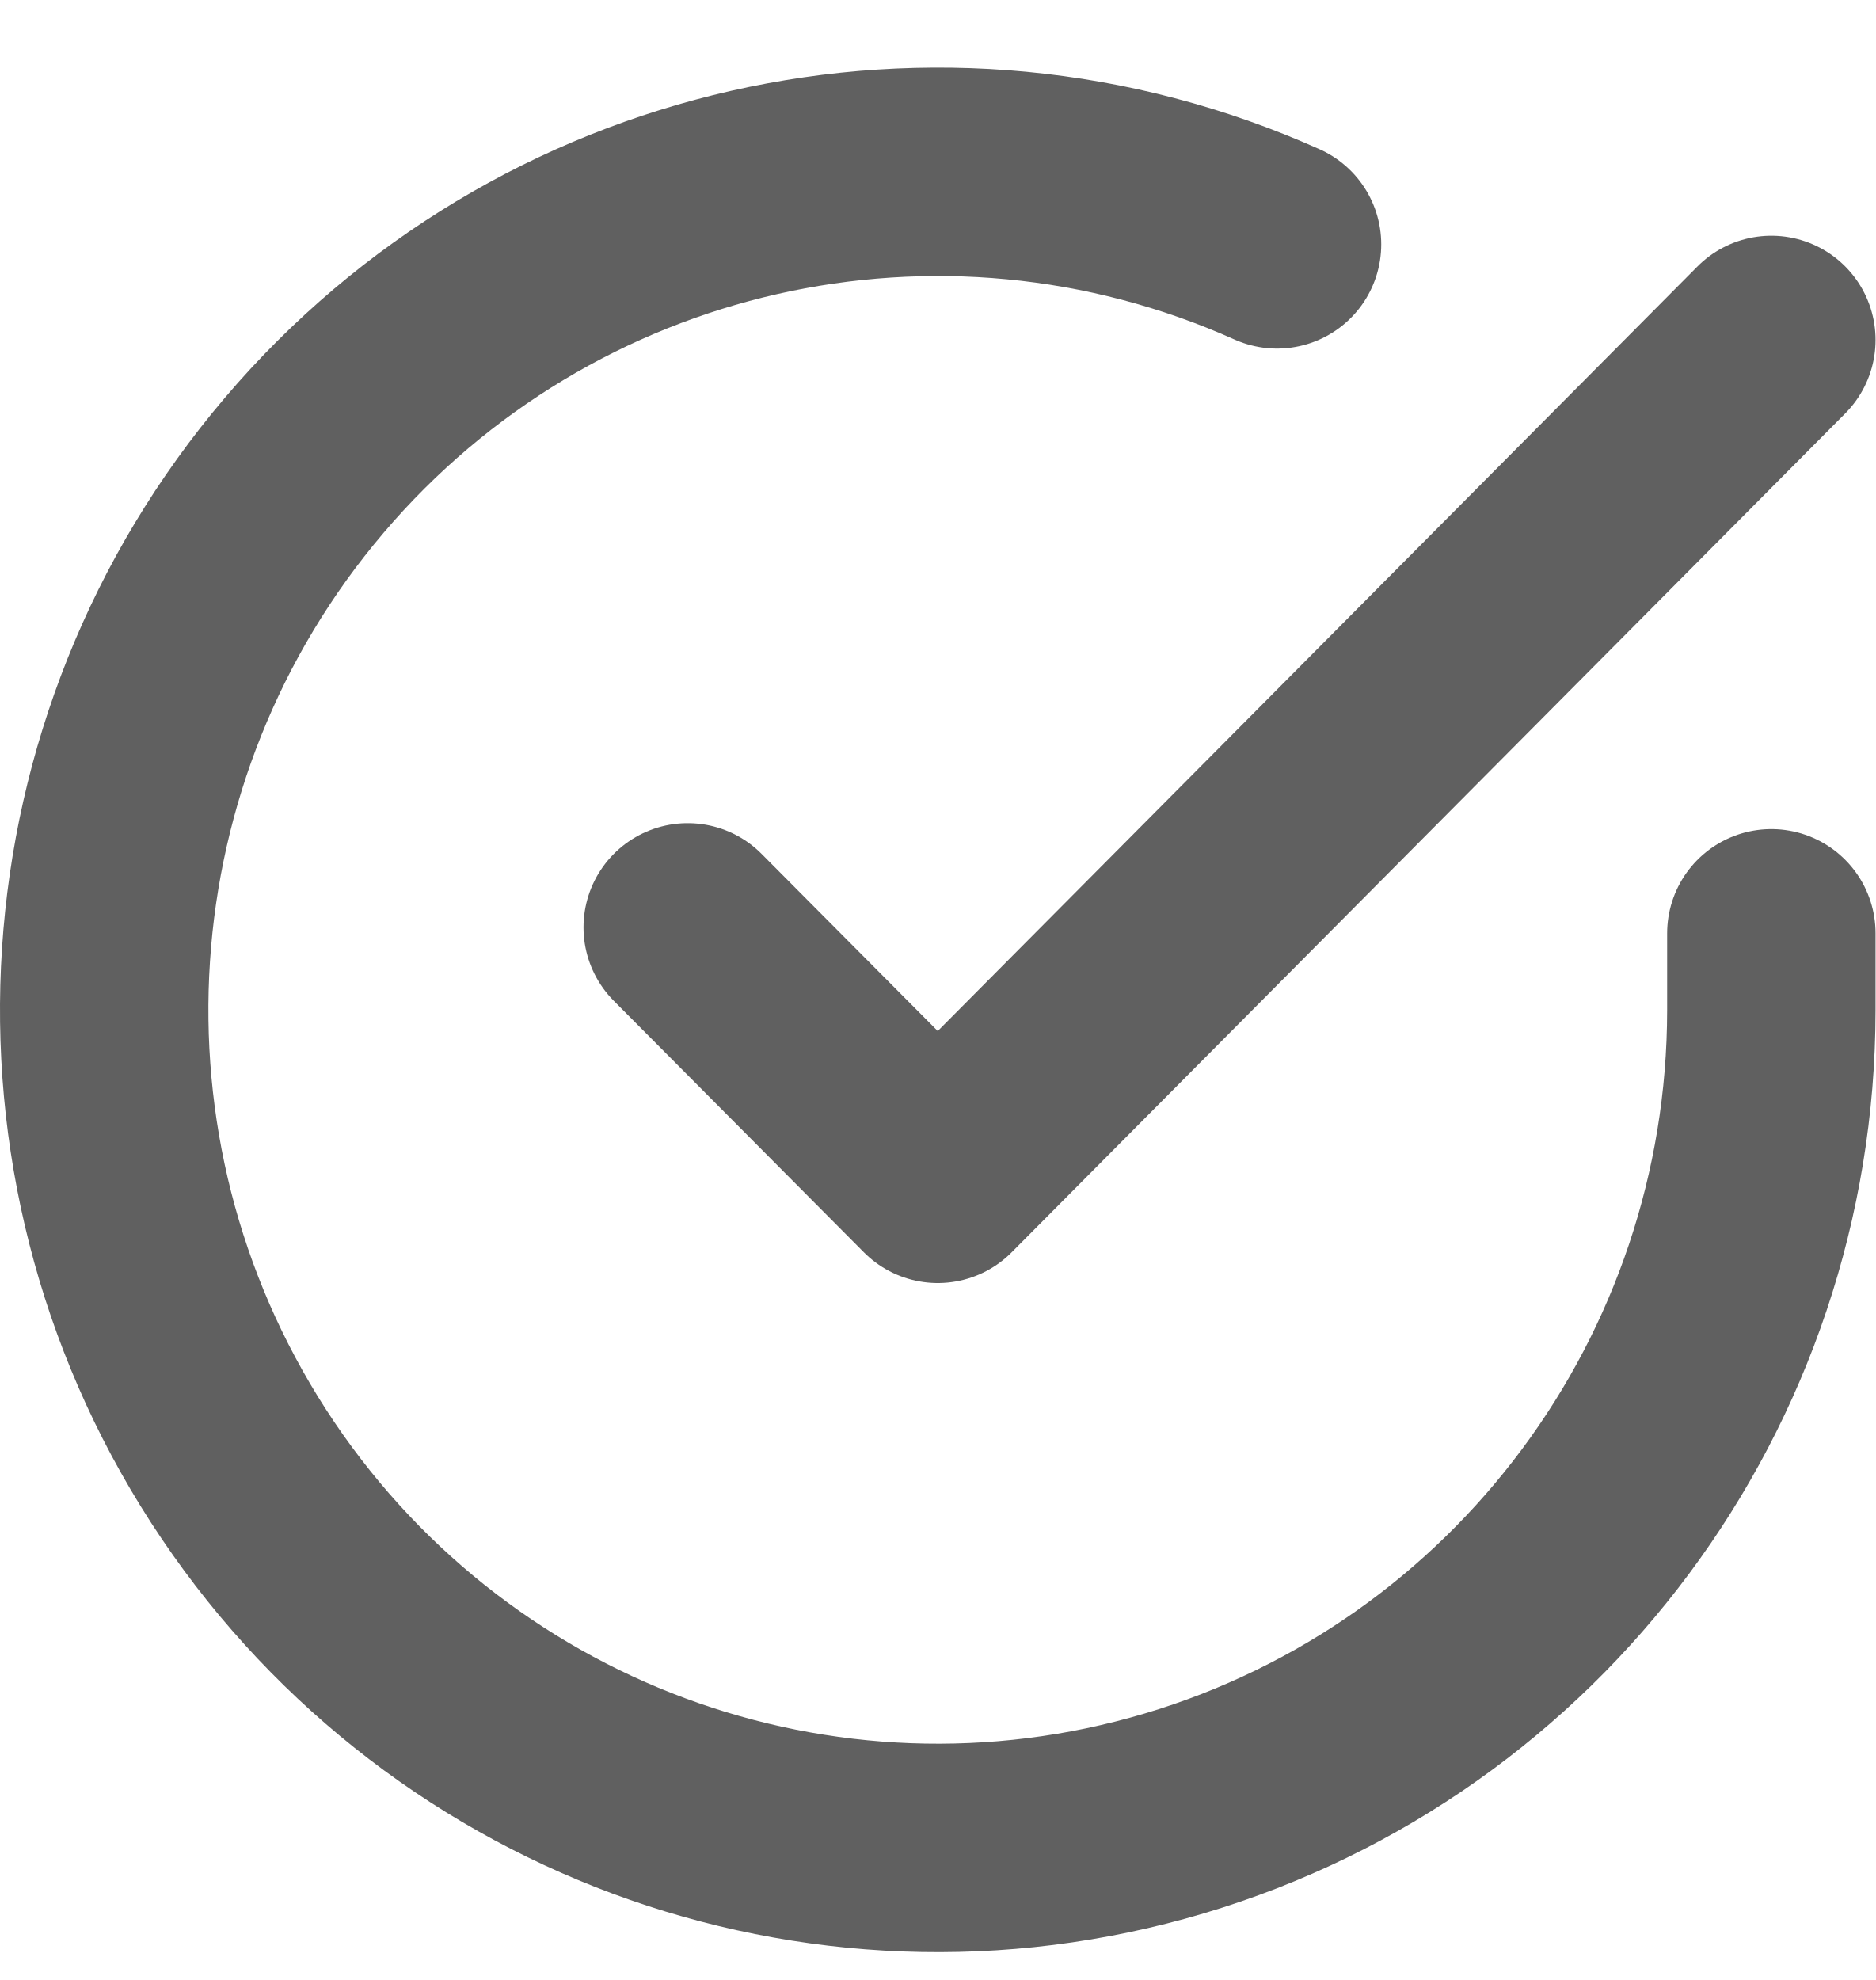
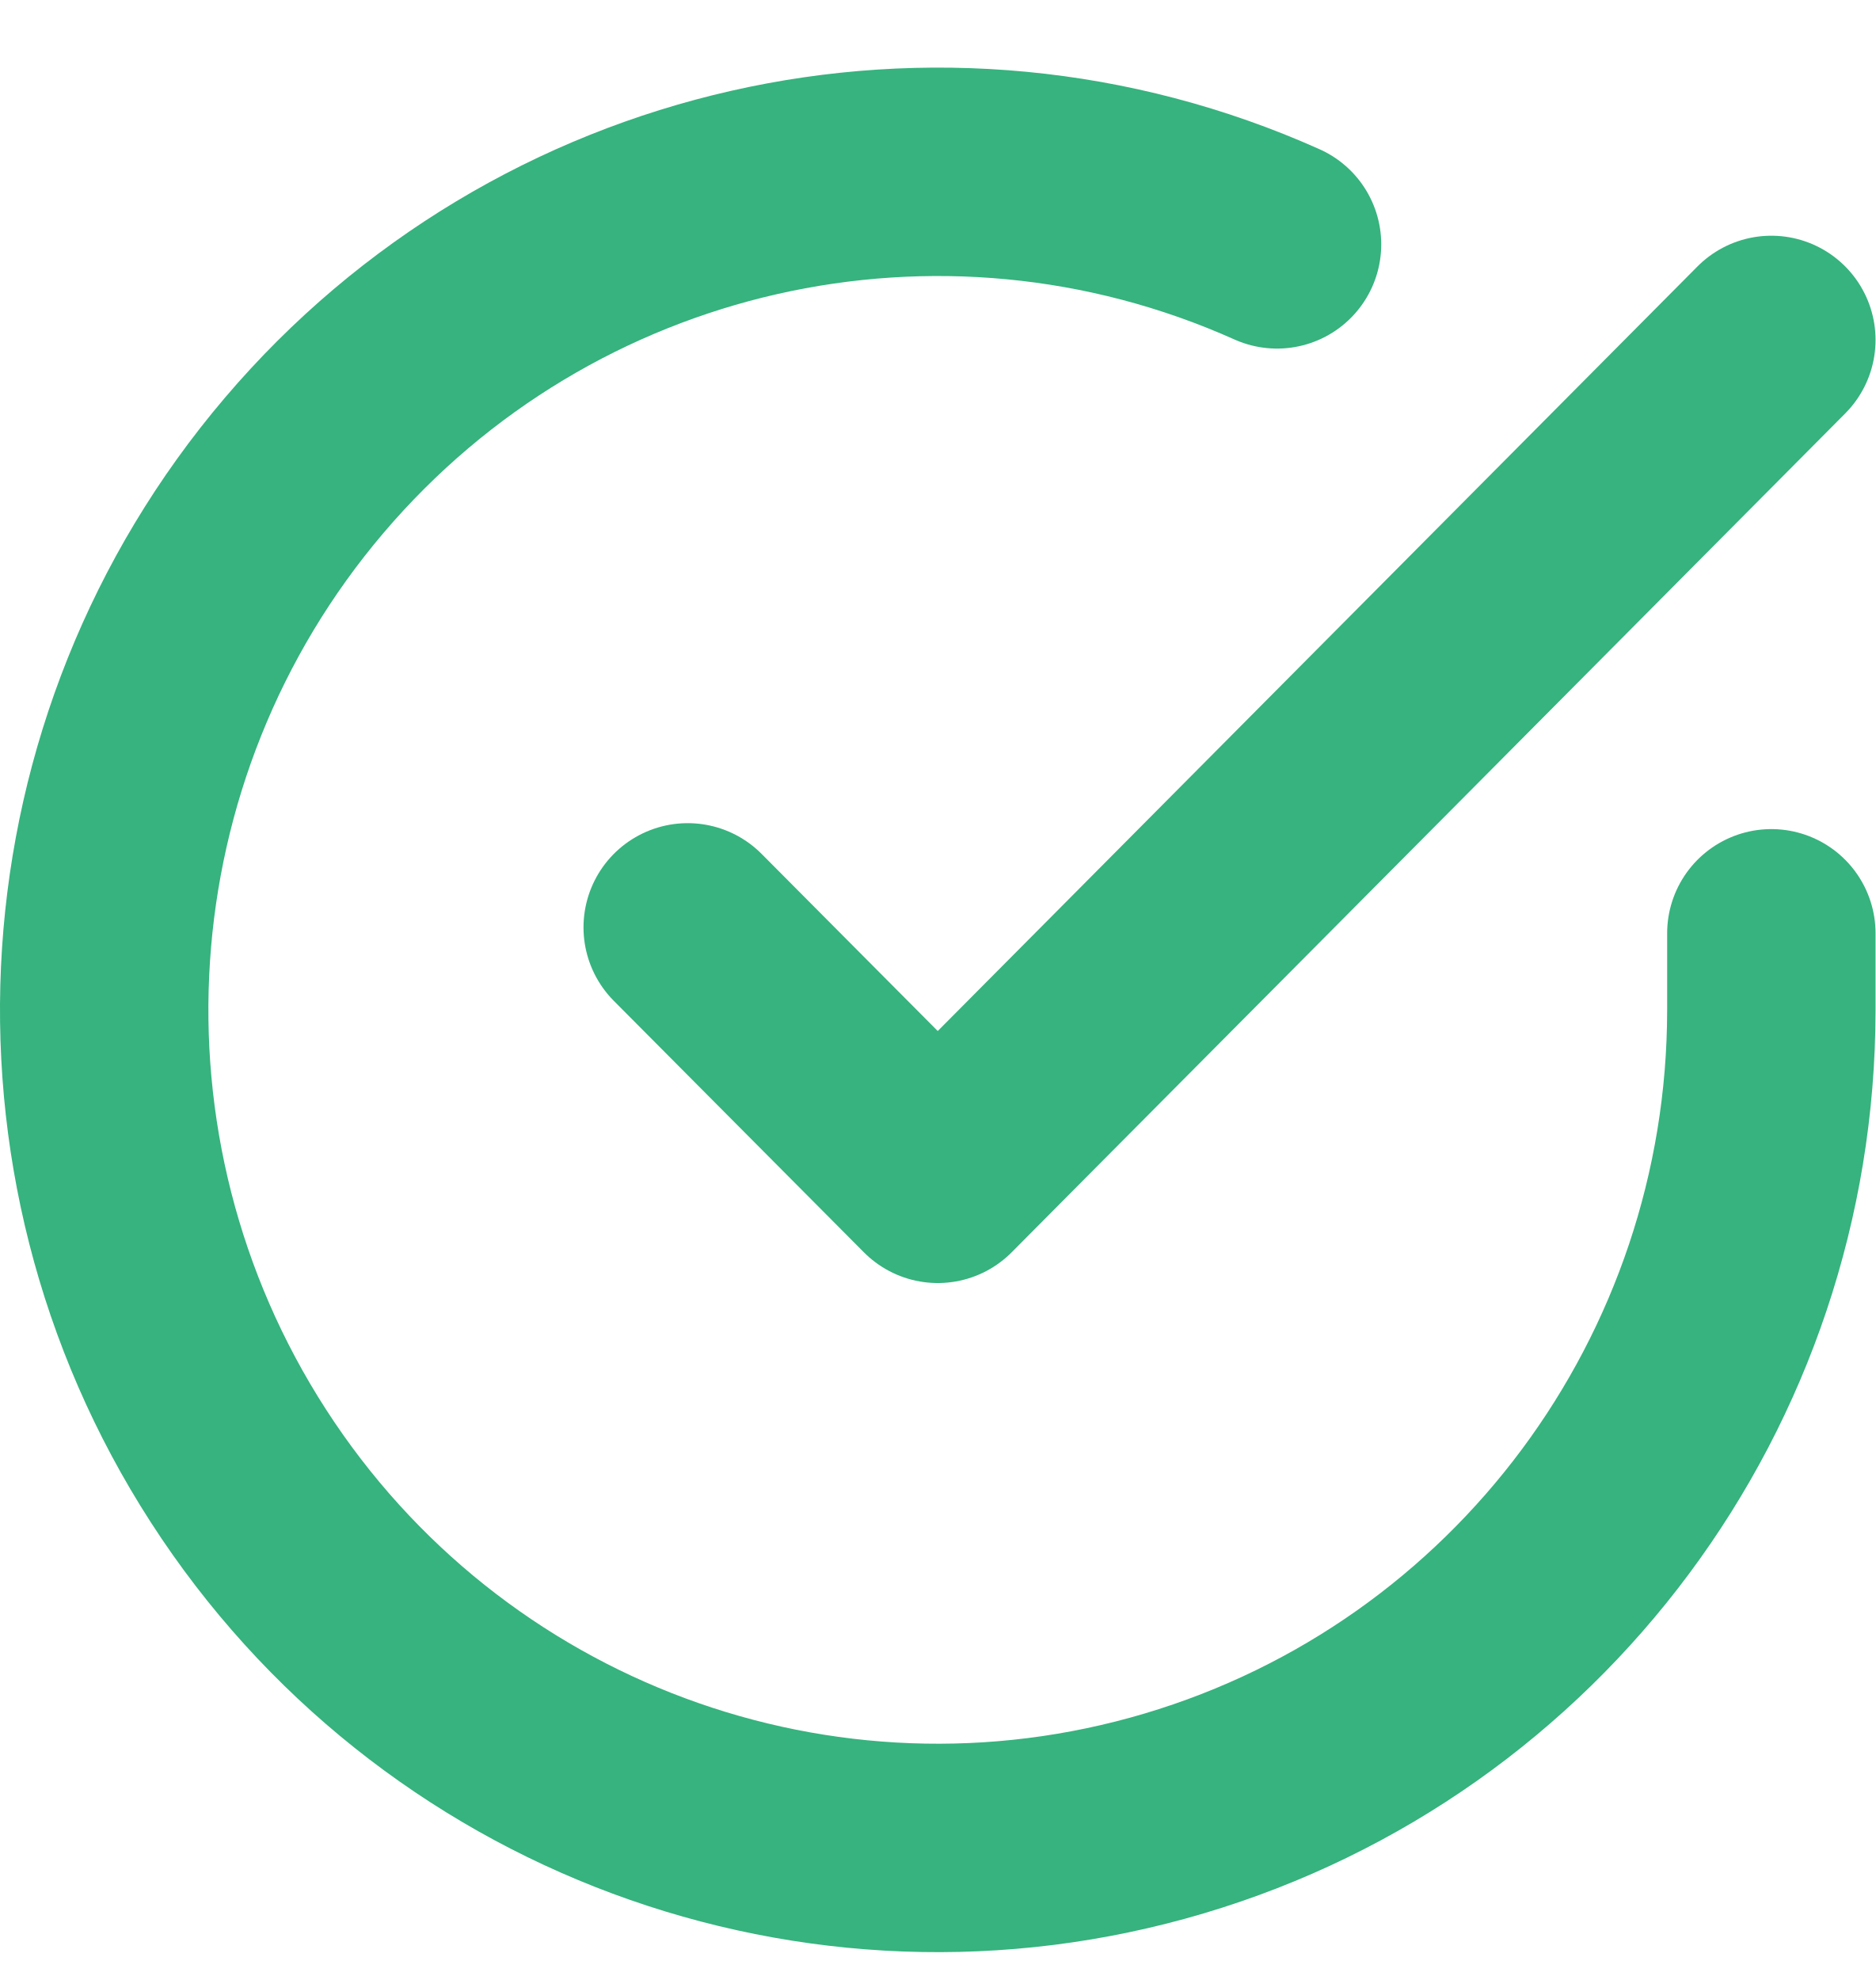
<svg xmlns="http://www.w3.org/2000/svg" width="18" height="19" viewBox="0 0 18 19" fill="none">
-   <path d="M17 8.956V9.695C16.998 13.257 14.666 16.392 11.268 17.402C7.871 18.412 4.217 17.055 2.289 14.068C0.36 11.08 0.617 7.173 2.919 4.466C5.221 1.759 9.02 0.896 12.256 2.345" stroke="#606060" stroke-width="2" stroke-linecap="round" stroke-linejoin="round" />
-   <path d="M17 3.262L9 11.312L6.6 8.899" stroke="#606060" stroke-width="2" stroke-linecap="round" stroke-linejoin="round" />
+   <path d="M17 8.956V9.695C16.998 13.257 14.666 16.392 11.268 17.402C7.871 18.412 4.217 17.055 2.289 14.068C0.36 11.08 0.617 7.173 2.919 4.466C5.221 1.759 9.02 0.896 12.256 2.345" stroke="#36B37E" stroke-width="2" stroke-linecap="round" stroke-linejoin="round" />
+   <path d="M17 3.262L9 11.312L6.6 8.899" stroke="#36B37E" stroke-width="2" stroke-linecap="round" stroke-linejoin="round" />
</svg>
